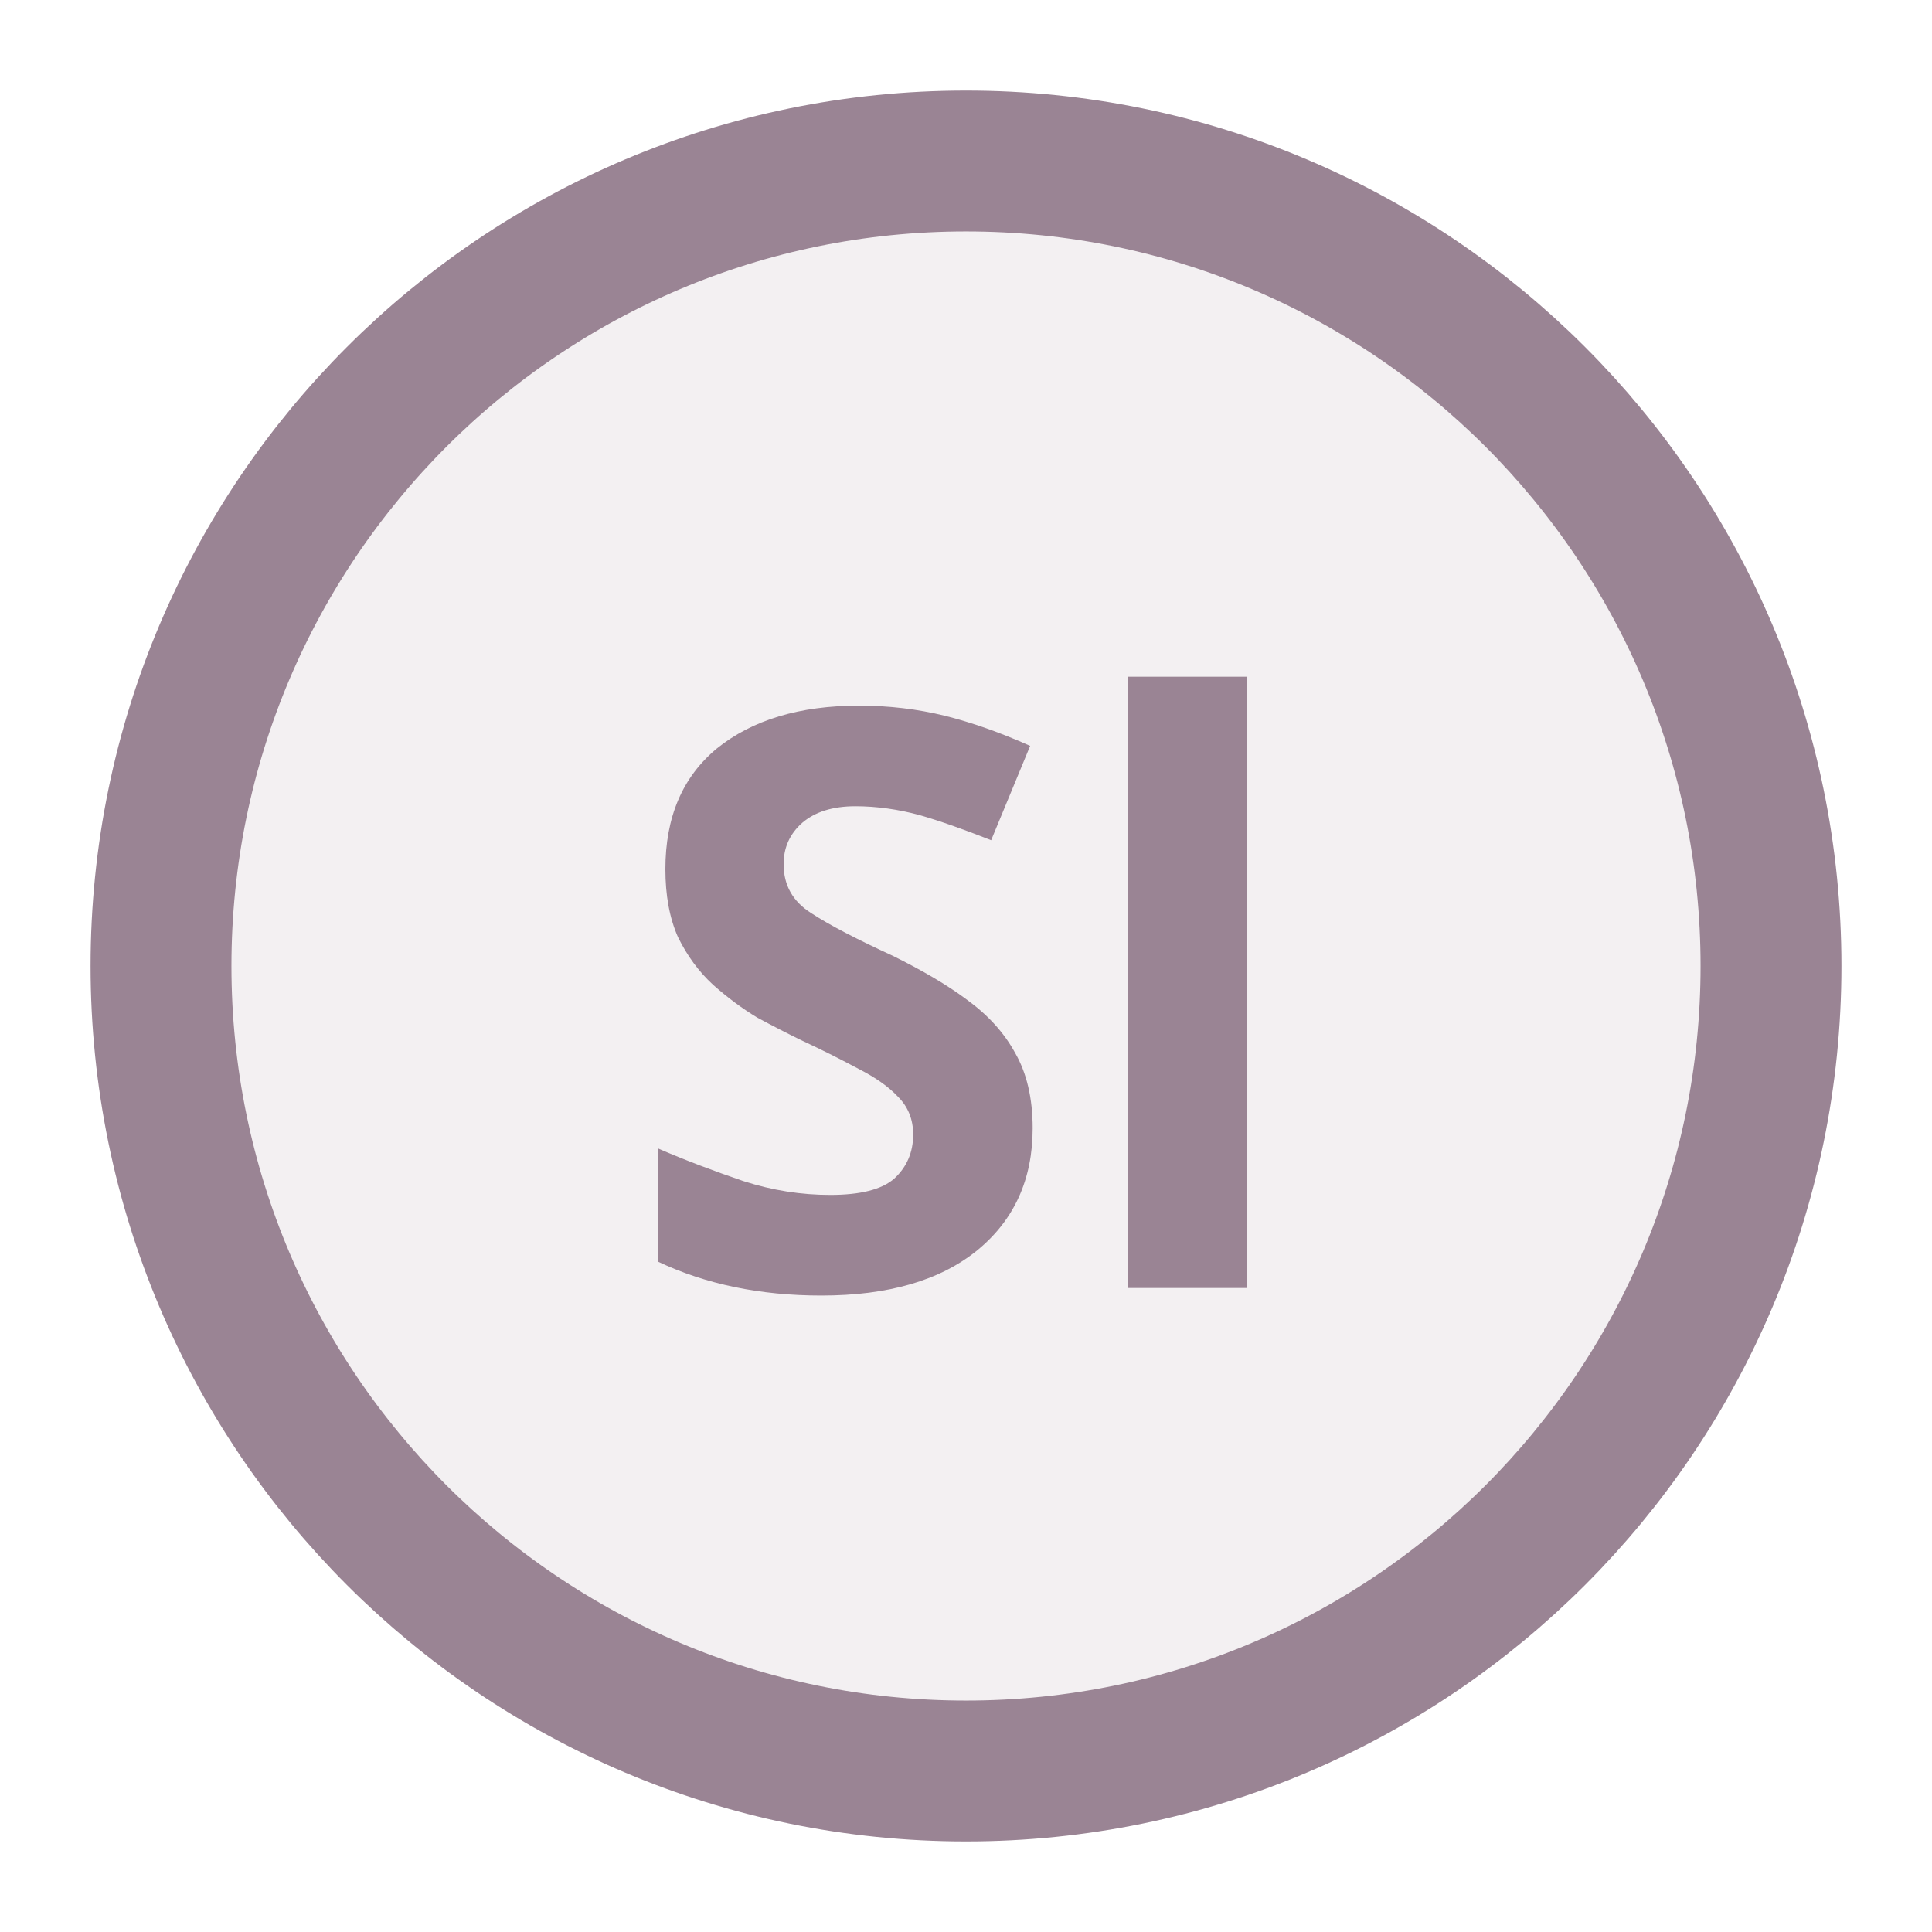
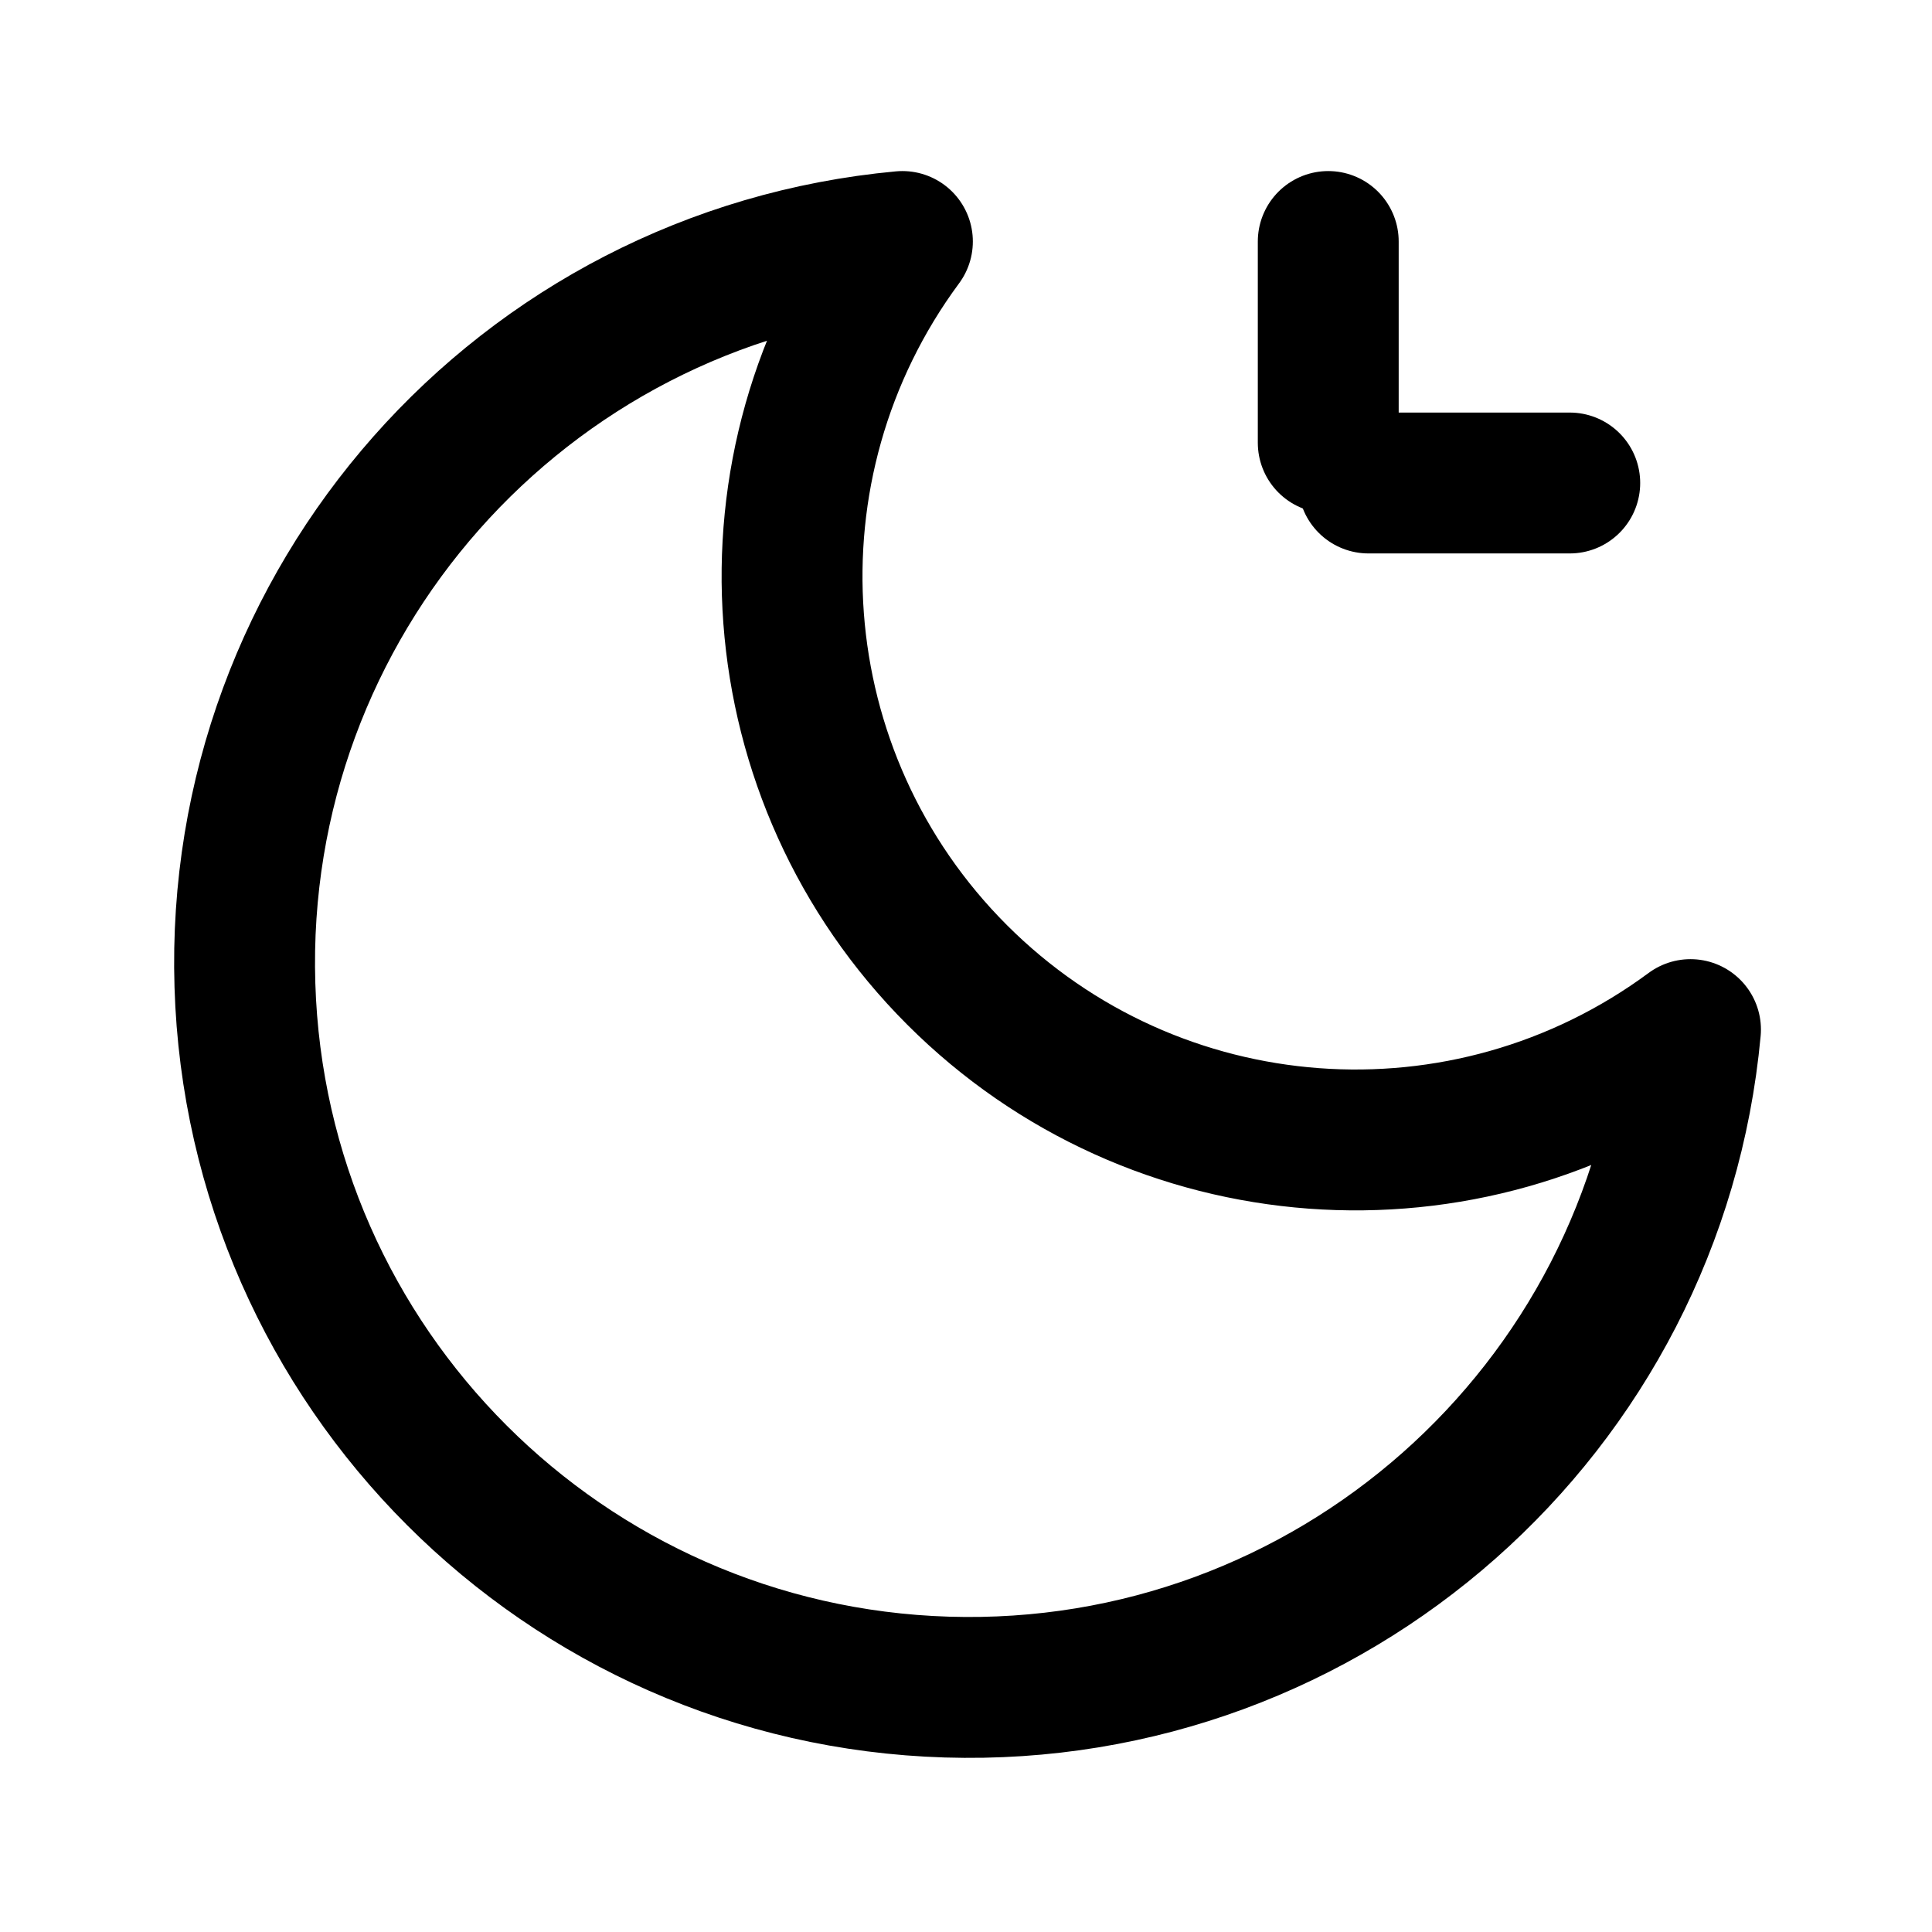
- <svg xmlns="http://www.w3.org/2000/svg" width="24" height="24" viewBox="0 0 24 24" fill="none" stroke="#9a8494" stroke-width="1.75" stroke-linecap="round" stroke-linejoin="round">
-   <circle cx="12" cy="12" r="10" fill="#9a8494" fill-opacity="0.12" stroke="#9a8494" />
-   <text x="12" y="16" text-anchor="middle" font-family="sans-serif" font-size="10" font-weight="600" fill="#9a8494" stroke="none">Sl</text>
+ <svg xmlns="http://www.w3.org/2000/svg" viewBox="0 0 24 24" fill="none" stroke="currentColor" stroke-width="1.75" stroke-linecap="round" stroke-linejoin="round">
+   <path d="M21 12.79A9 9 0 1111.21 3 7 7 0 0021 12.79z" />
+   <path d="M17 6l2.5 0" />
+   <path d="M16.5 3l0 2.5" />
</svg>
